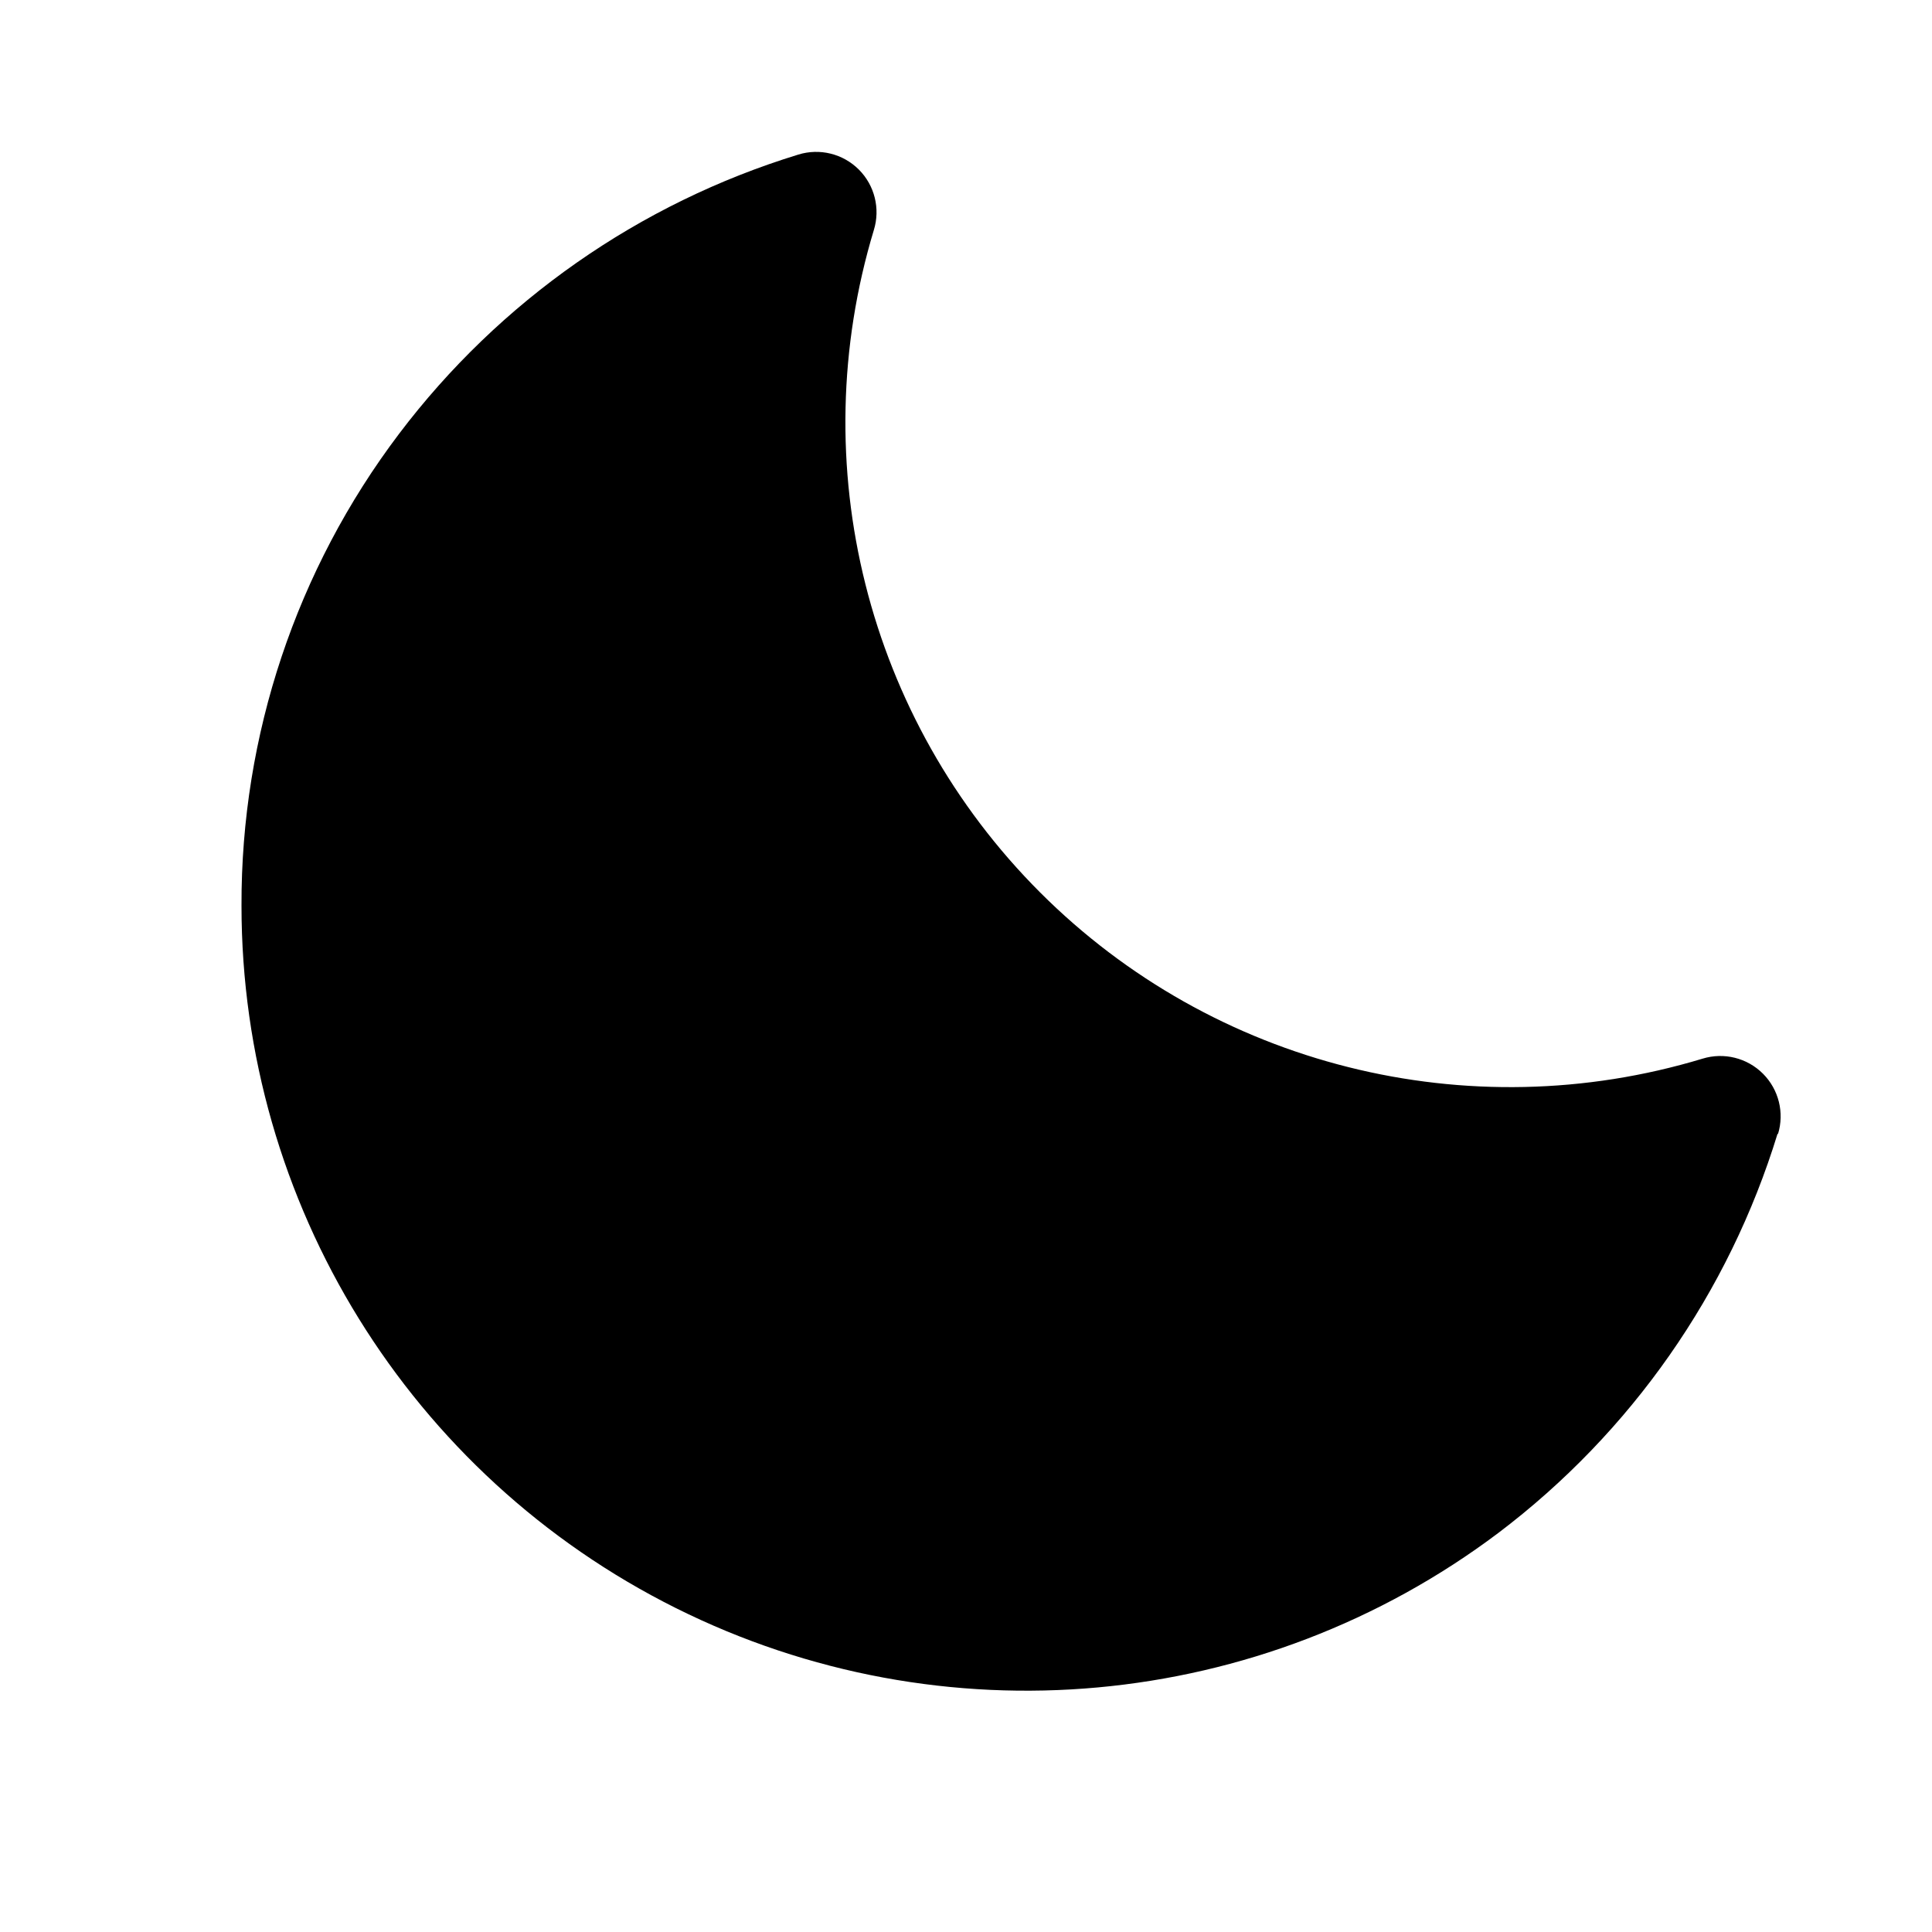
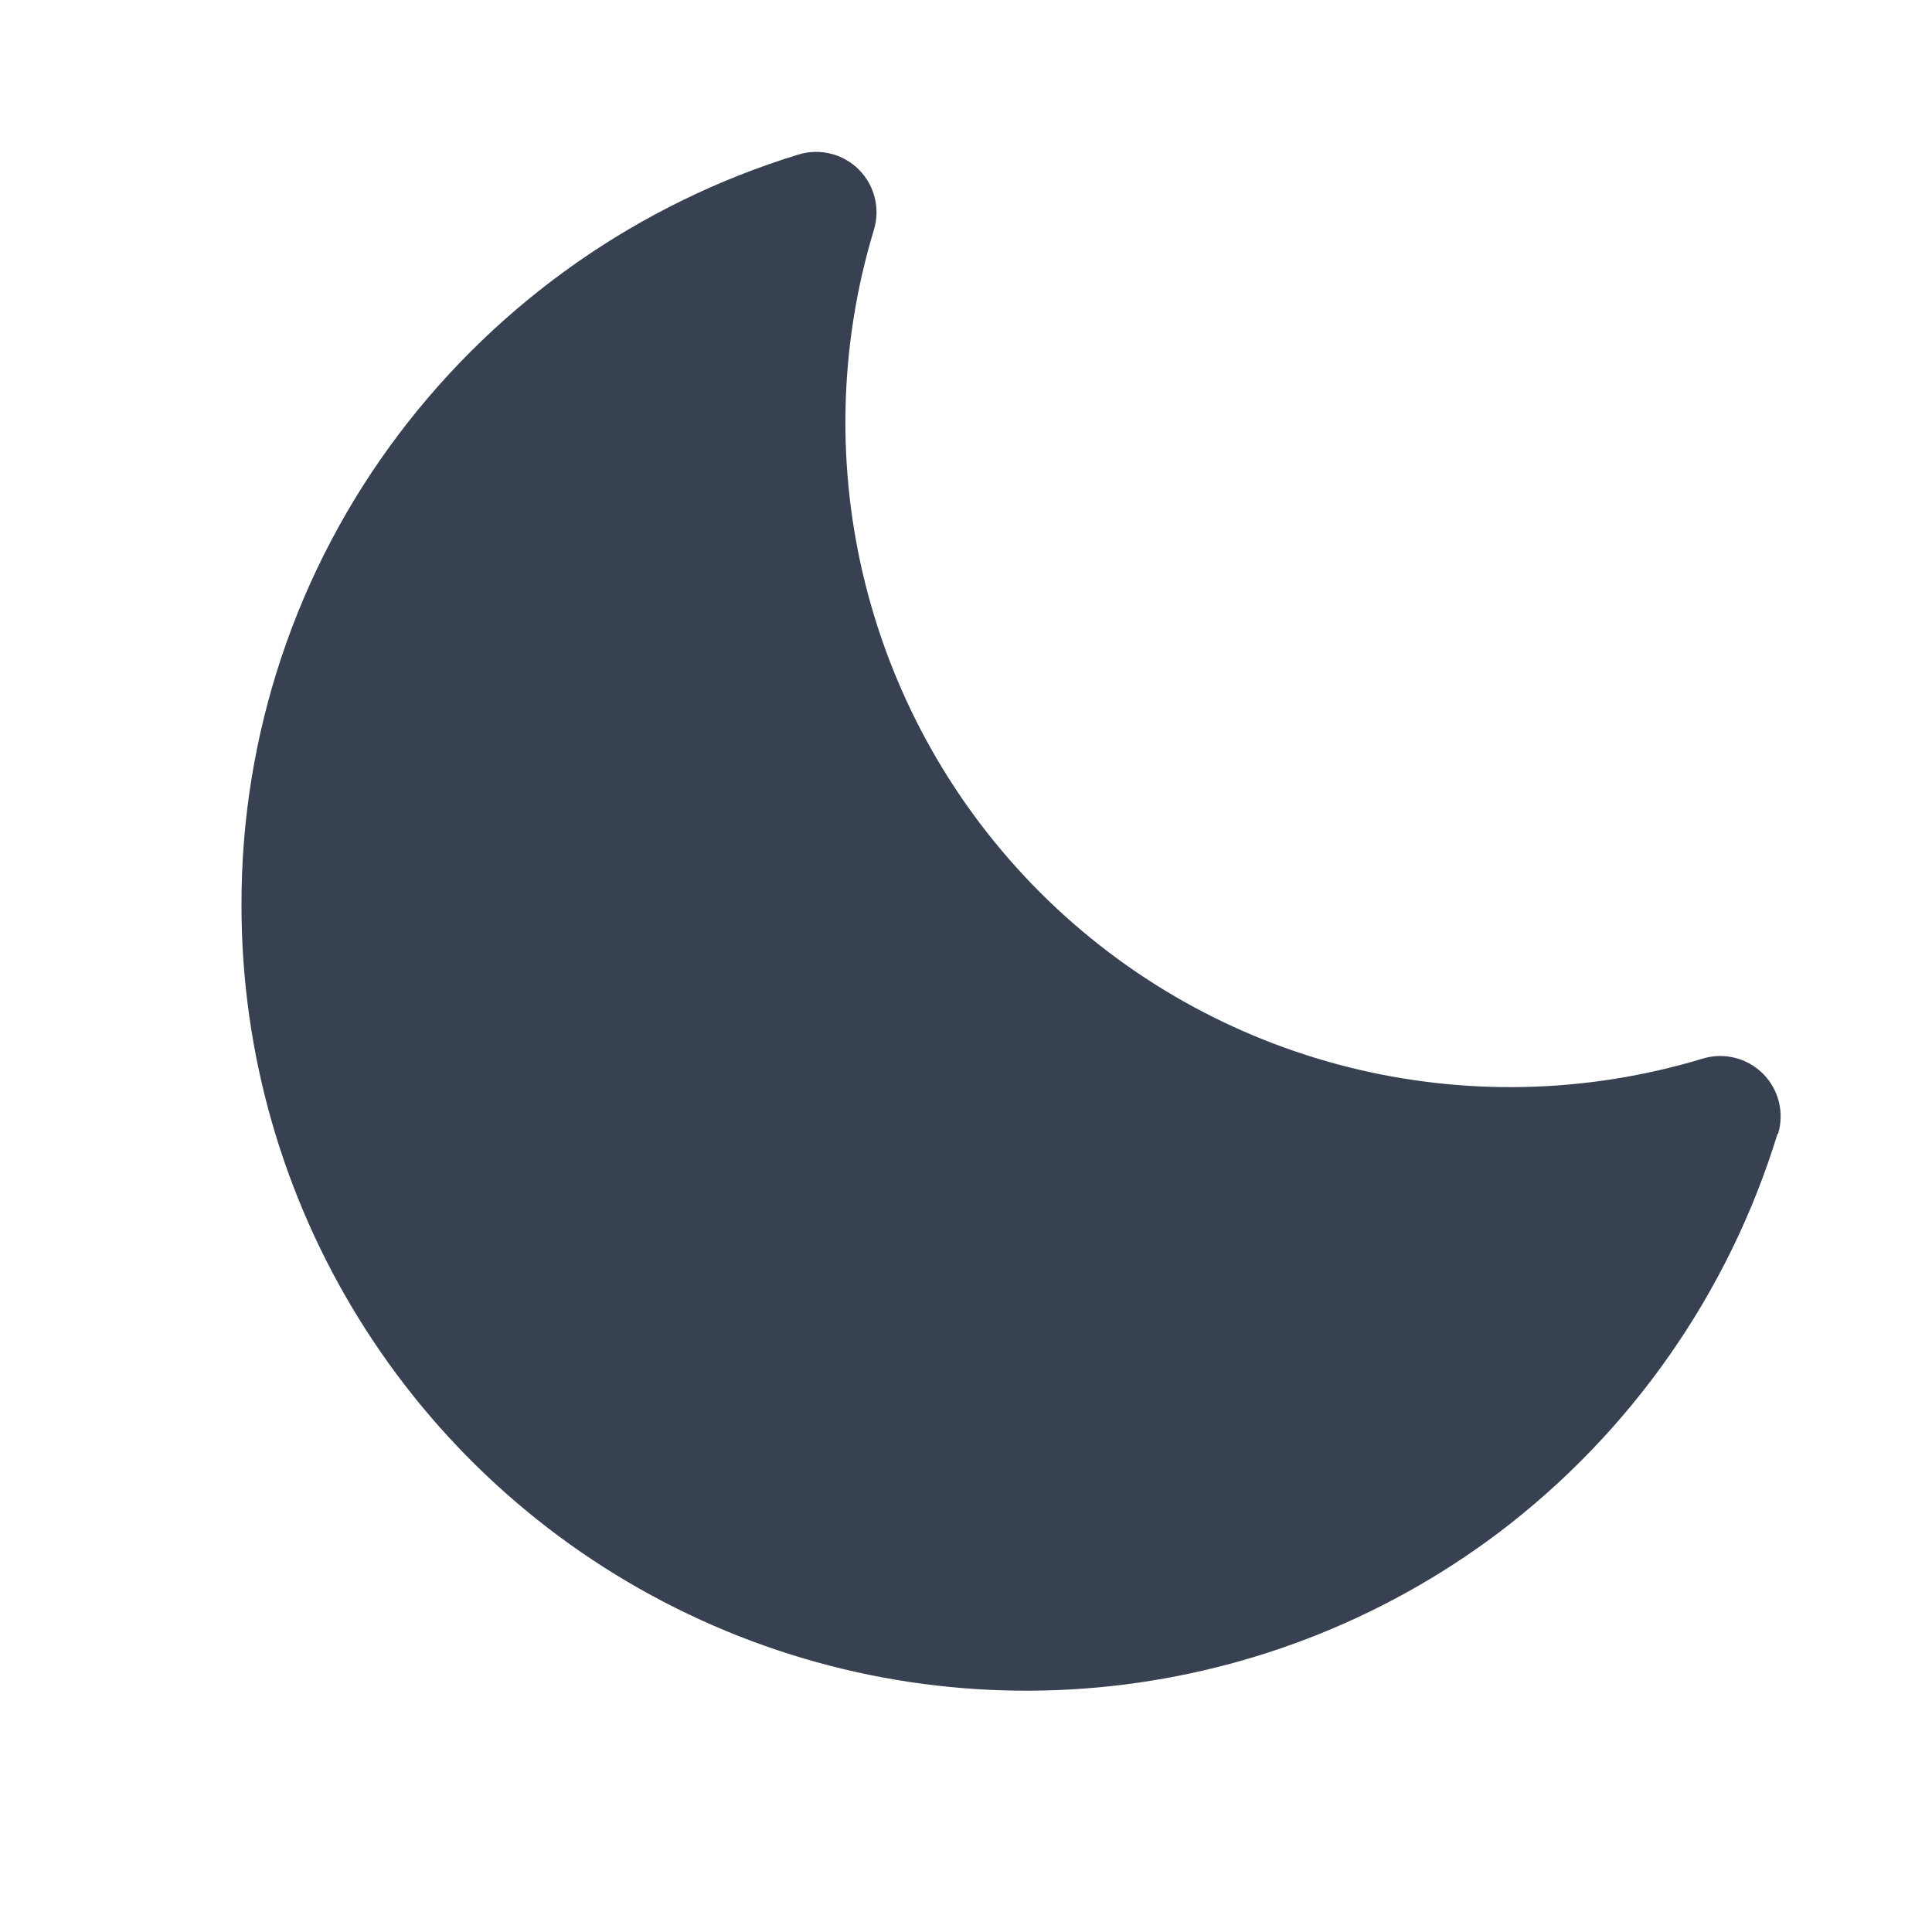
<svg xmlns="http://www.w3.org/2000/svg" width="1em" height="1em" viewBox="0 0 256 256">
-   <path fill="currentColor" d="M235.54 150.21a104.84 104.84 0 0 1-37 52.91A104 104 0 0 1 32 120a103.09 103.09 0 0 1 20.88-62.52a104.84 104.84 0 0 1 52.91-37a8 8 0 0 1 10 10a88.08 88.08 0 0 0 109.8 109.8a8 8 0 0 1 10 10Z" />
+   <path fill="rgb(55 65 81 / 1)" d="M235.54 150.21a104.84 104.84 0 0 1-37 52.91A104 104 0 0 1 32 120a103.09 103.09 0 0 1 20.88-62.52a104.84 104.84 0 0 1 52.91-37a8 8 0 0 1 10 10a88.08 88.08 0 0 0 109.8 109.8a8 8 0 0 1 10 10Z" />
</svg>
